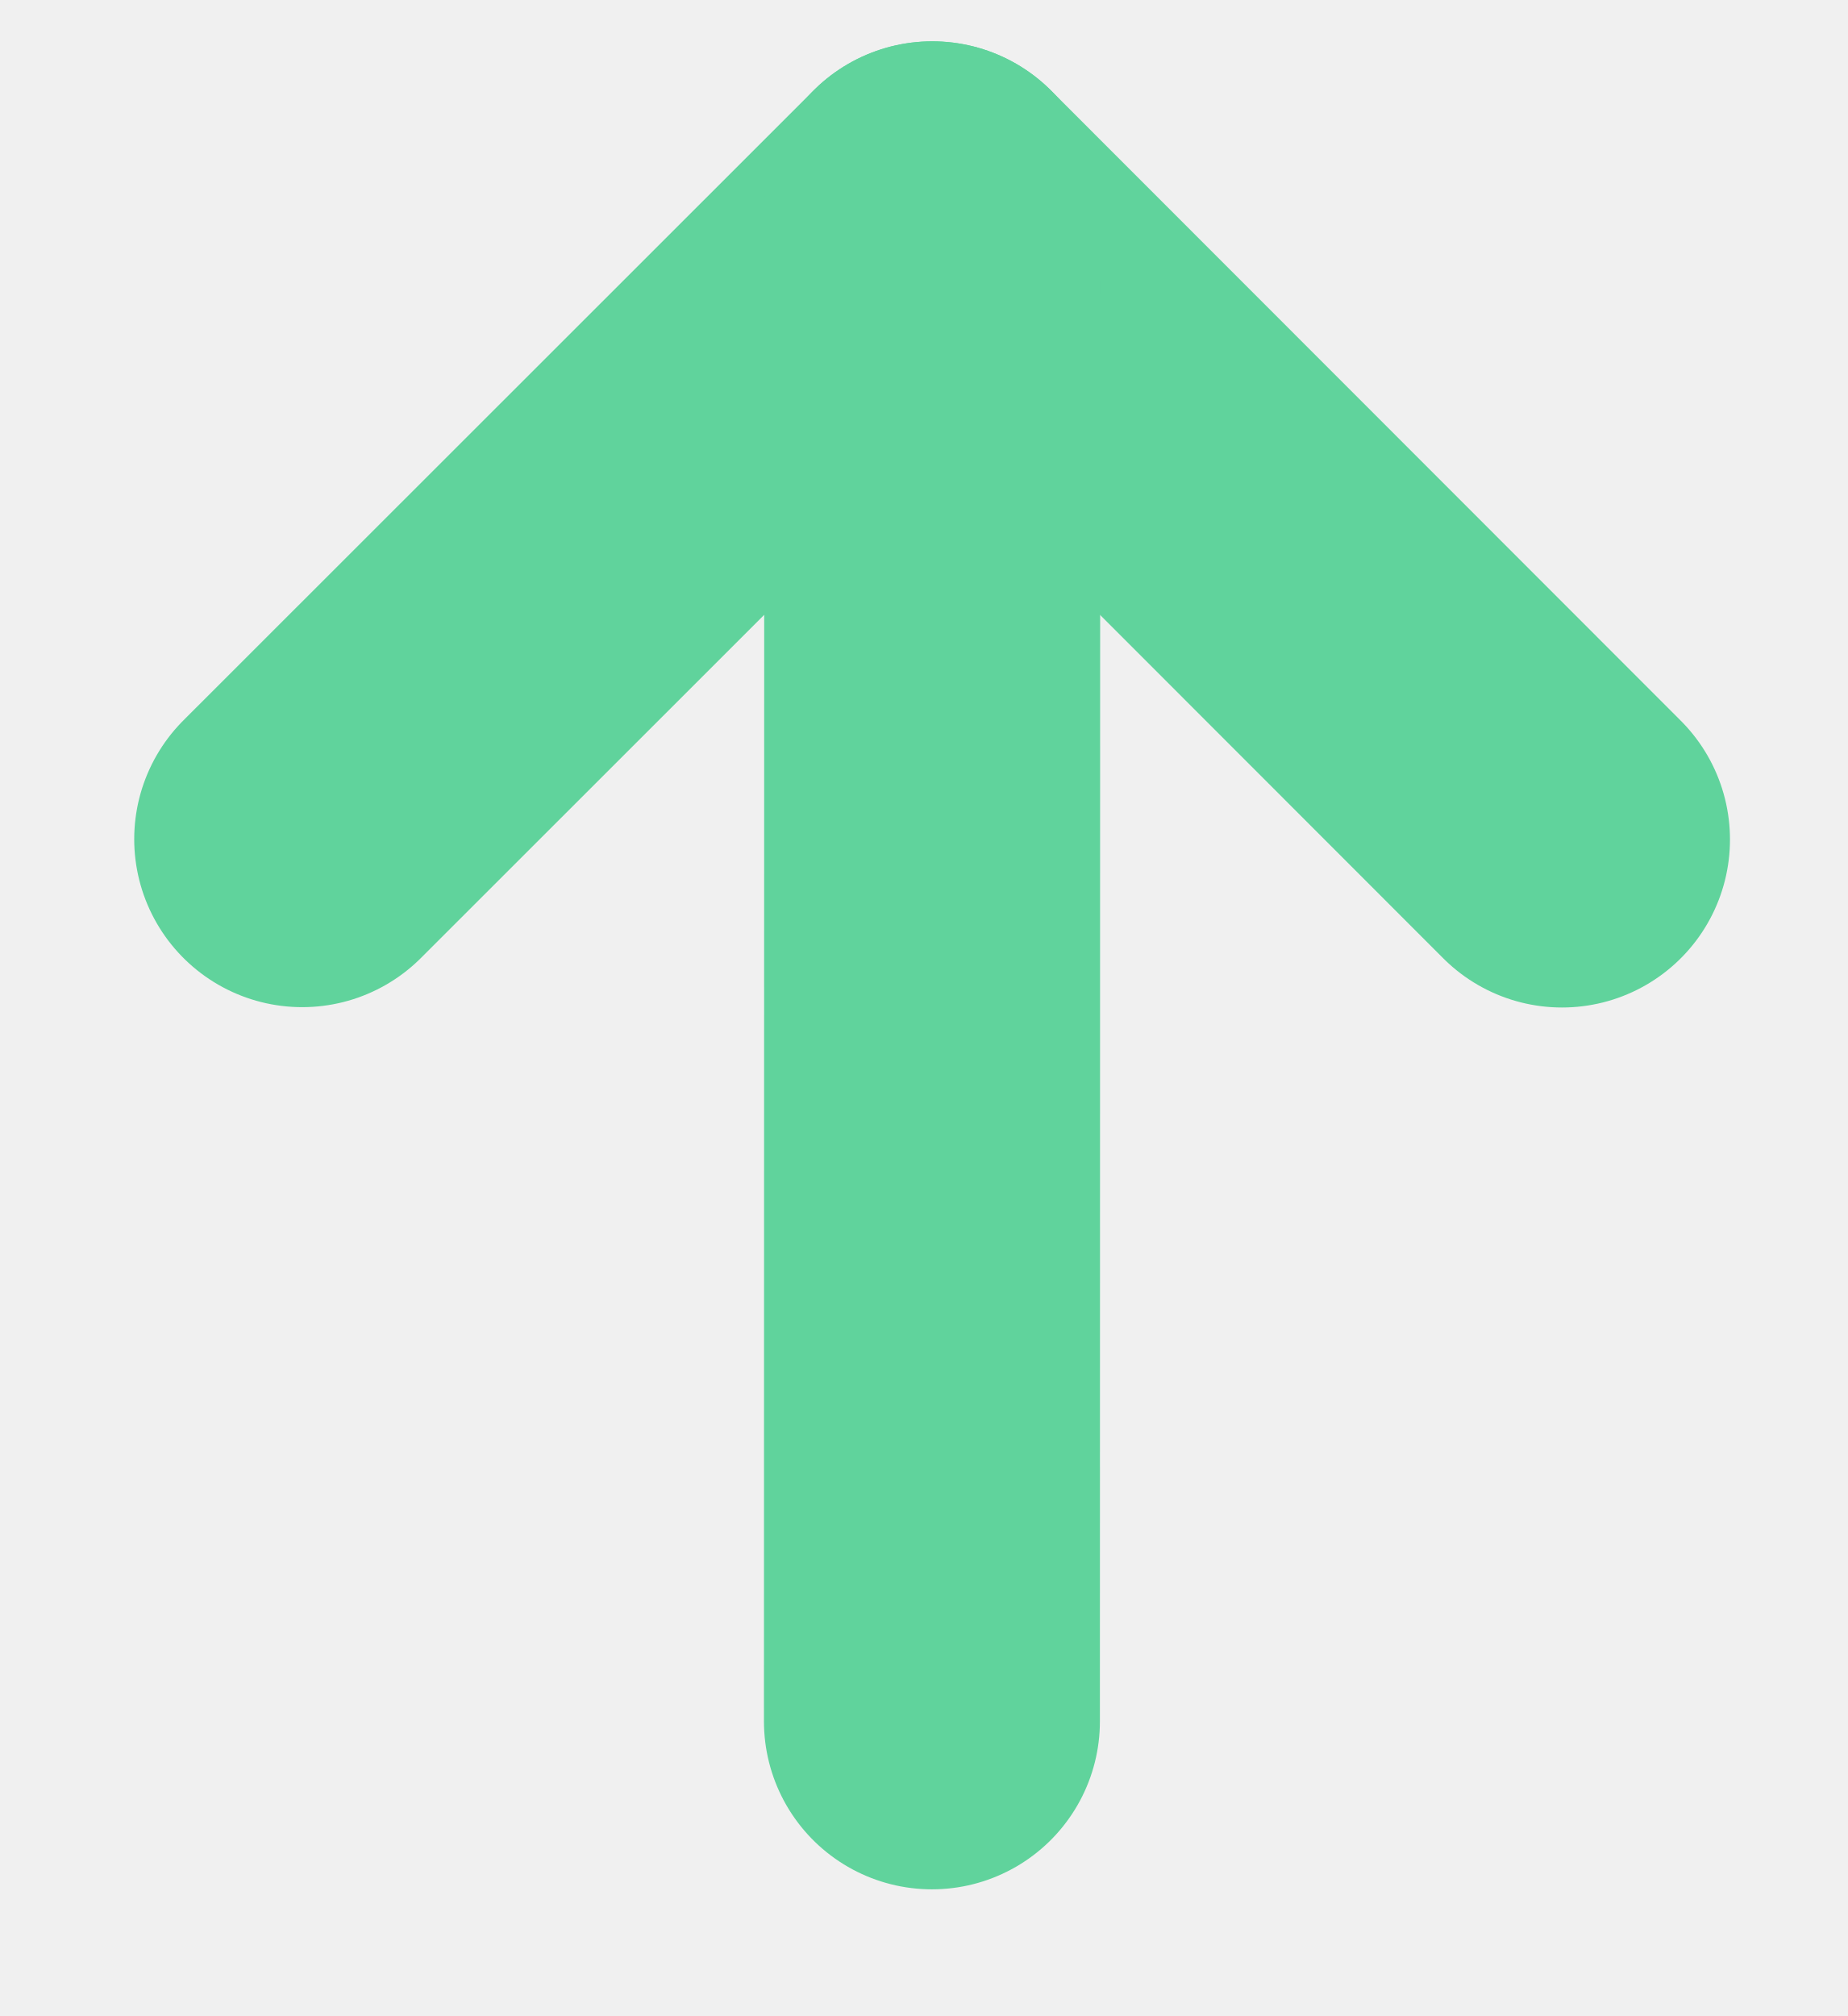
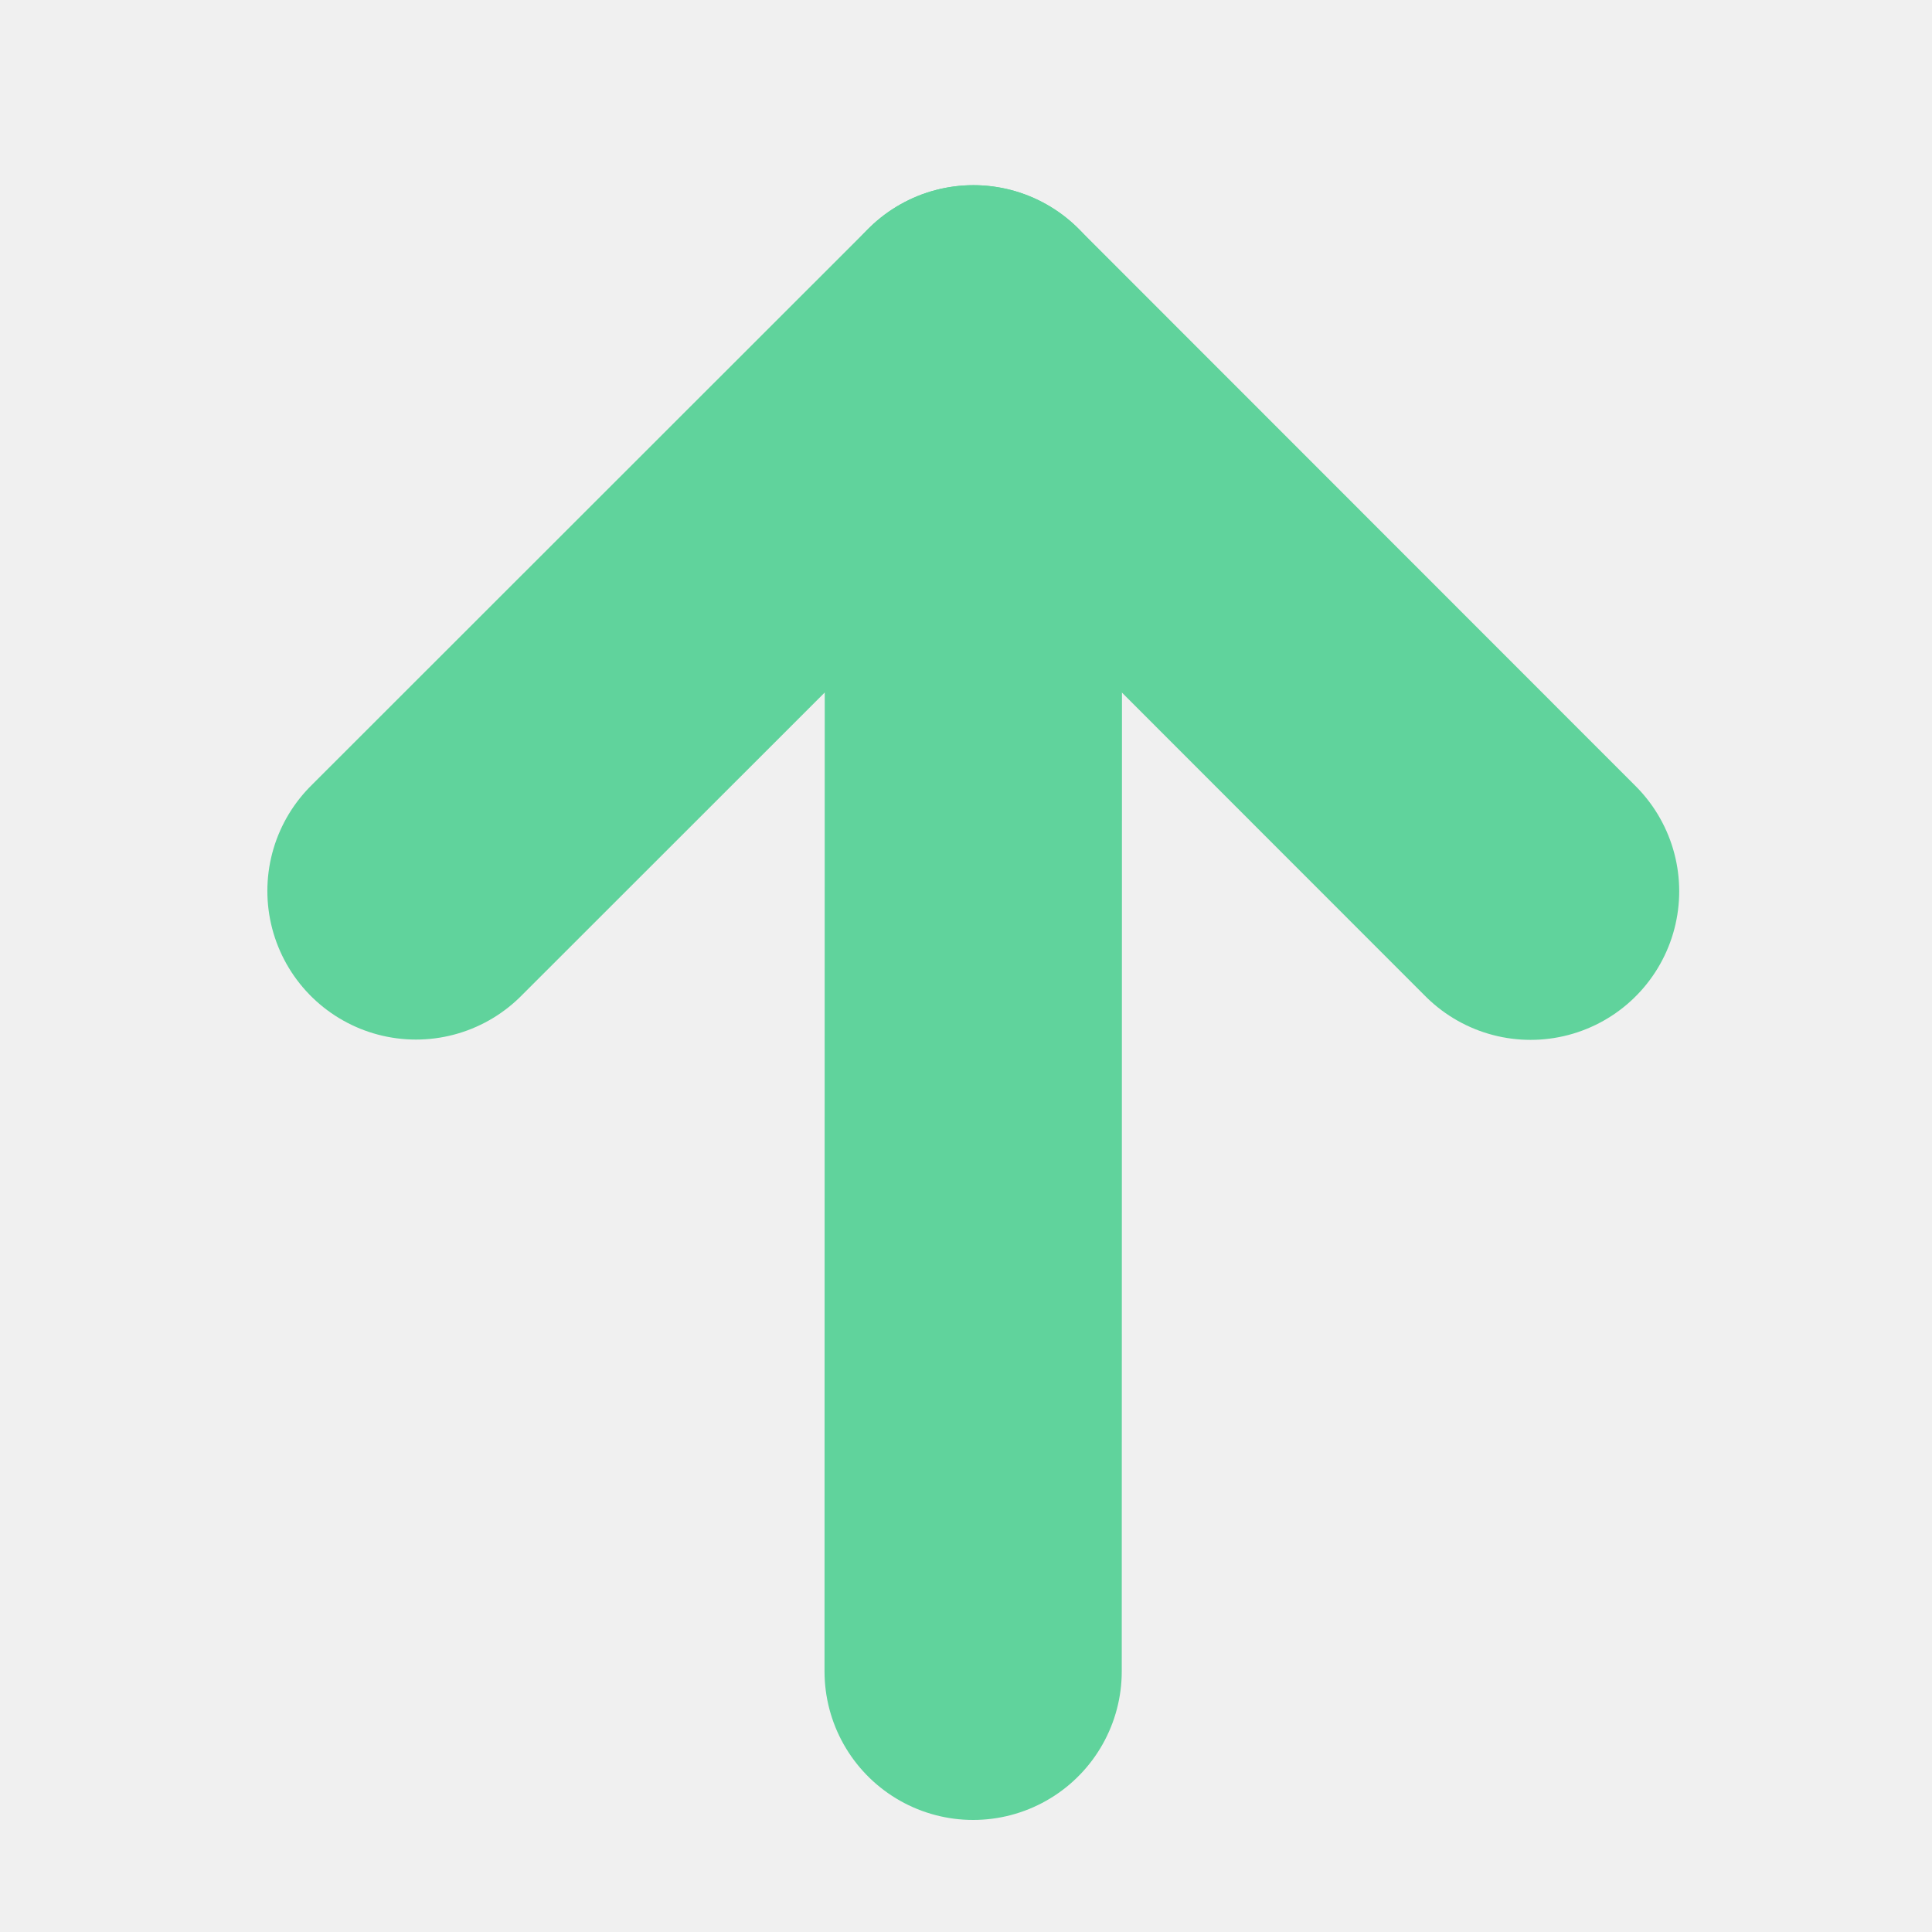
- <svg xmlns="http://www.w3.org/2000/svg" width="11" height="12" viewBox="0 0 11 12" fill="none">
-   <path d="M1.799 4.995L5.55 1.246L9.299 4.997" stroke="#60D39C" stroke-width="2" stroke-linecap="round" stroke-linejoin="round" />
-   <path d="M5.548 10.246L5.55 1.246" stroke="#60D39C" stroke-width="2" stroke-linecap="round" />
+ <svg xmlns="http://www.w3.org/2000/svg" width="13" height="13" viewBox="0 0 13 13" fill="none">
+   <g clip-path="url(#clip0_1_2630)">
+     <path d="M2.799 5.995L6.55 2.246L10.299 5.997" stroke="#60D39C" stroke-width="2" stroke-linecap="round" stroke-linejoin="round" />
+     <path d="M6.548 11.246L6.55 2.246" stroke="#60D39C" stroke-width="2" stroke-linecap="round" />
+   </g>
+   <defs>
+     <clipPath id="clip0_1_2630">
+       <rect width="12" height="12" fill="white" transform="translate(0.550781 0.744629) rotate(0.0158183)" />
+     </clipPath>
+   </defs>
</svg>
